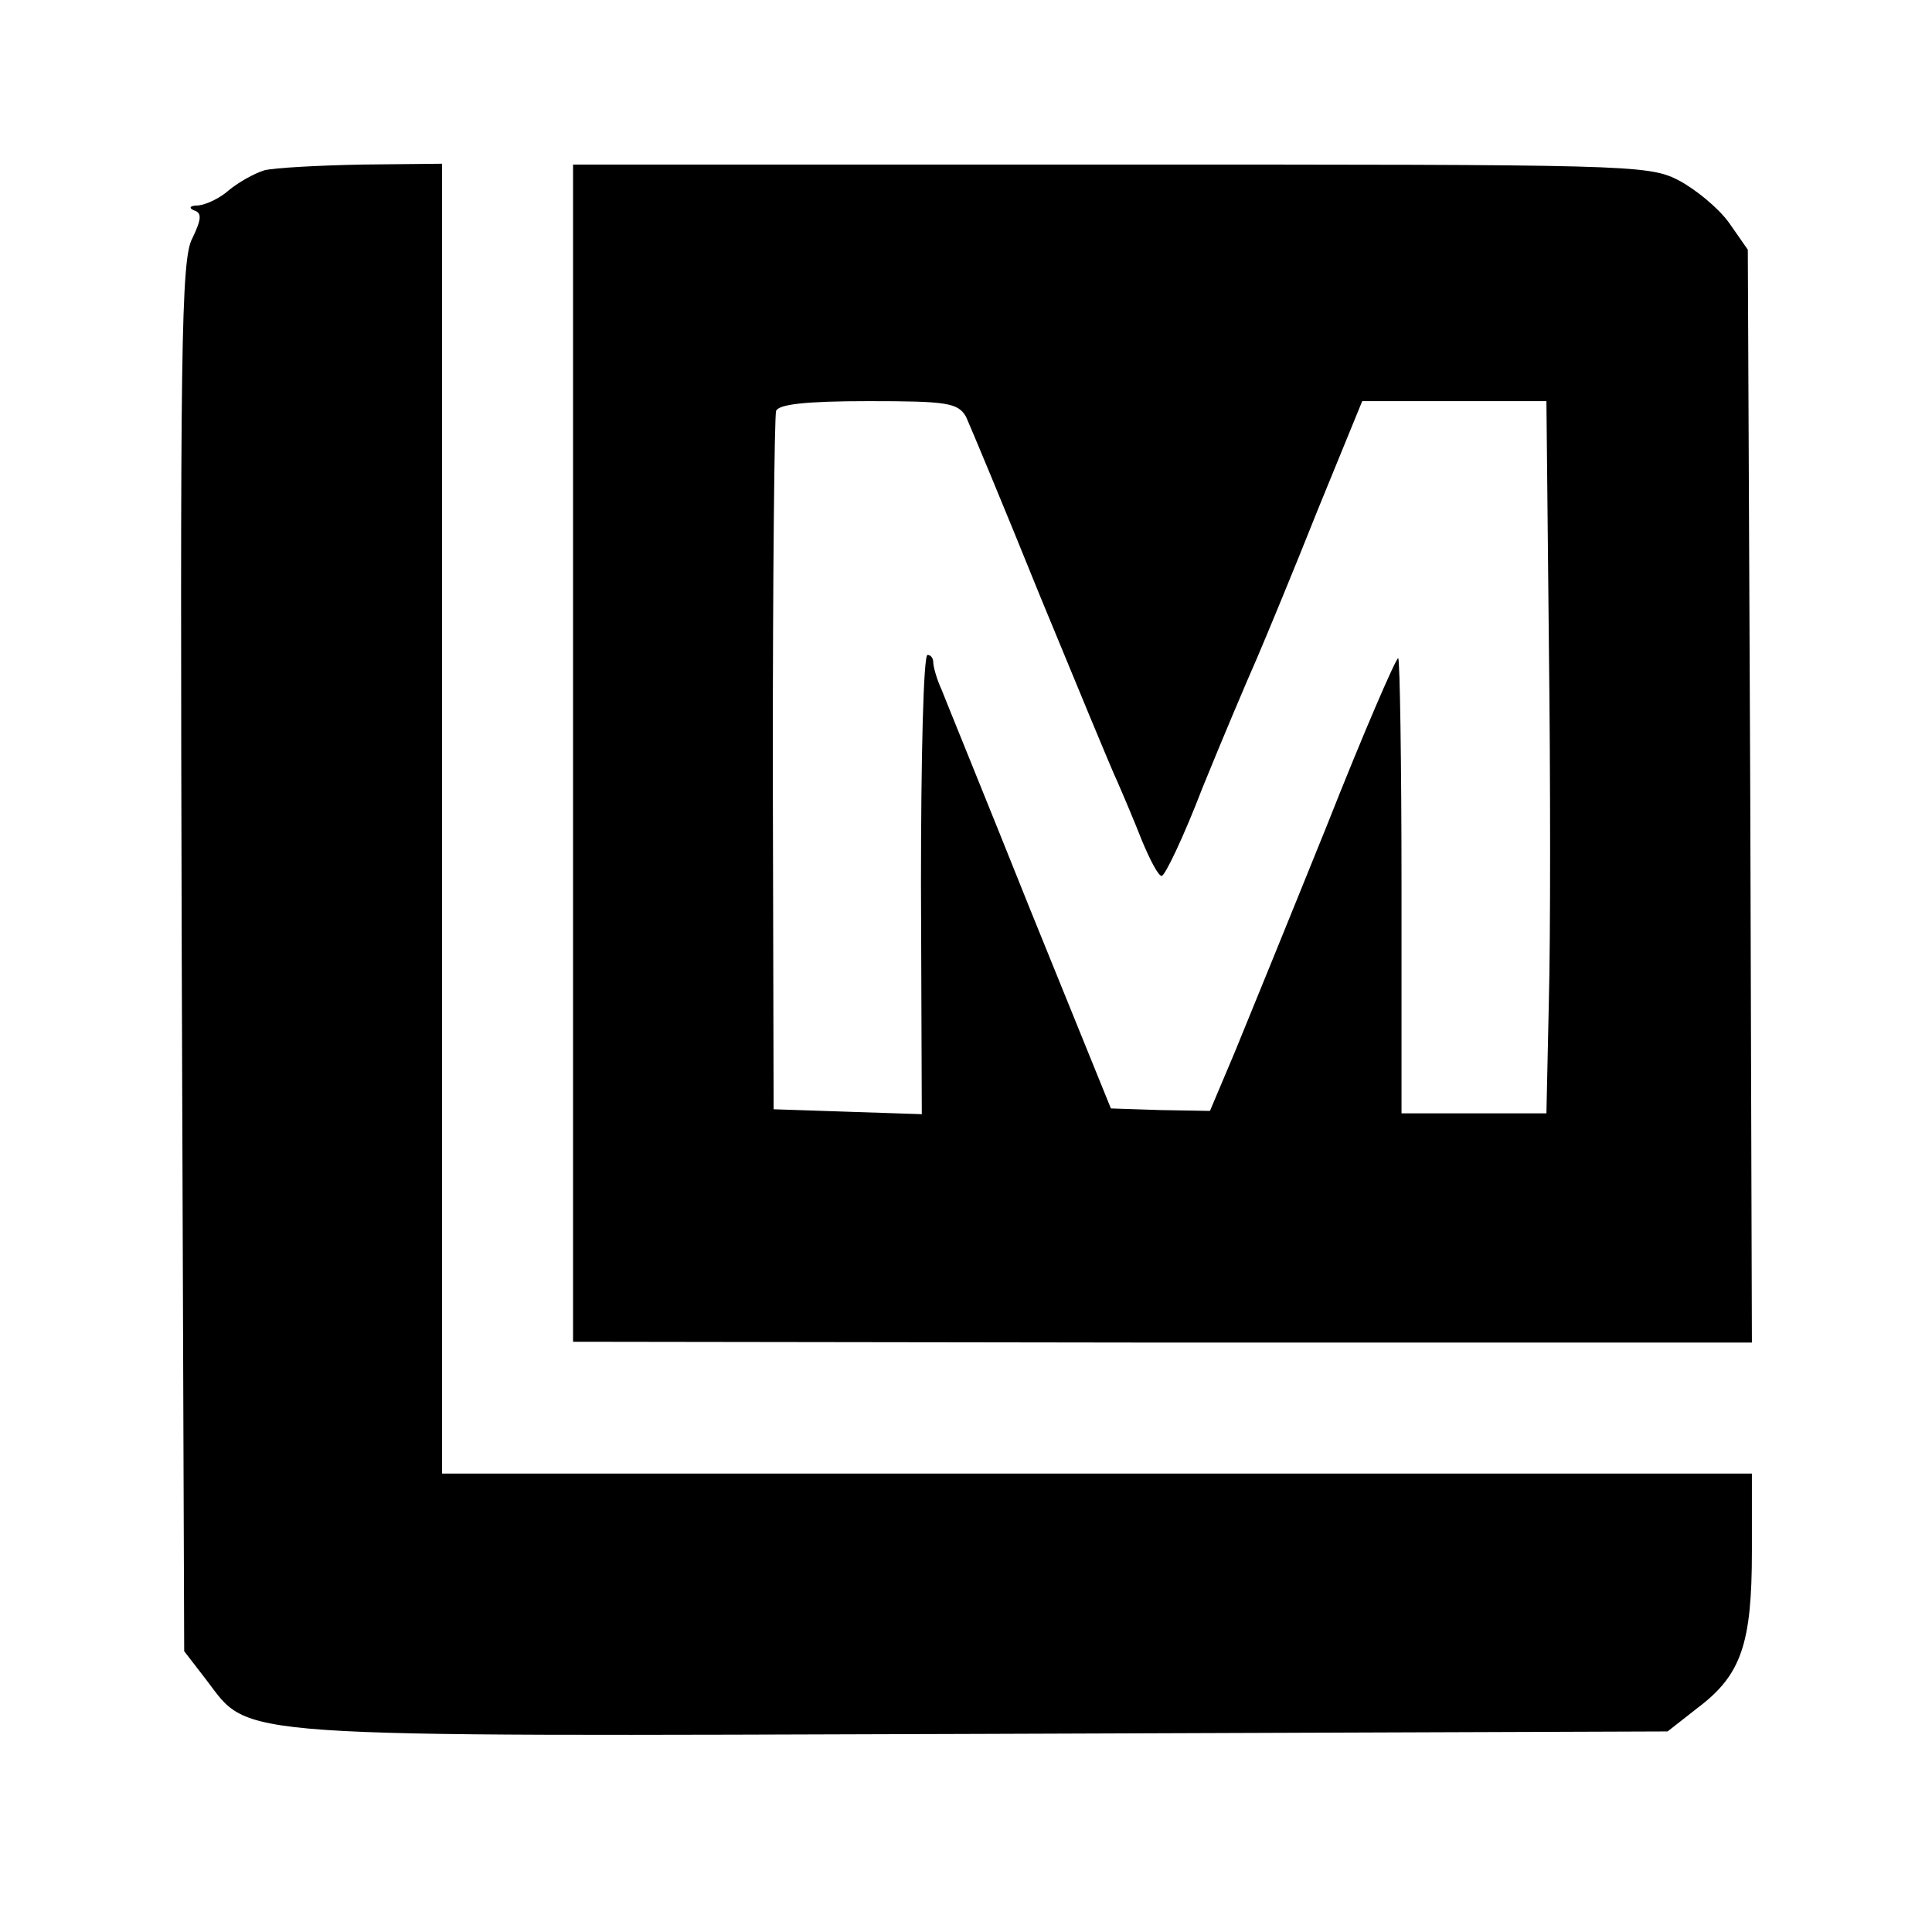
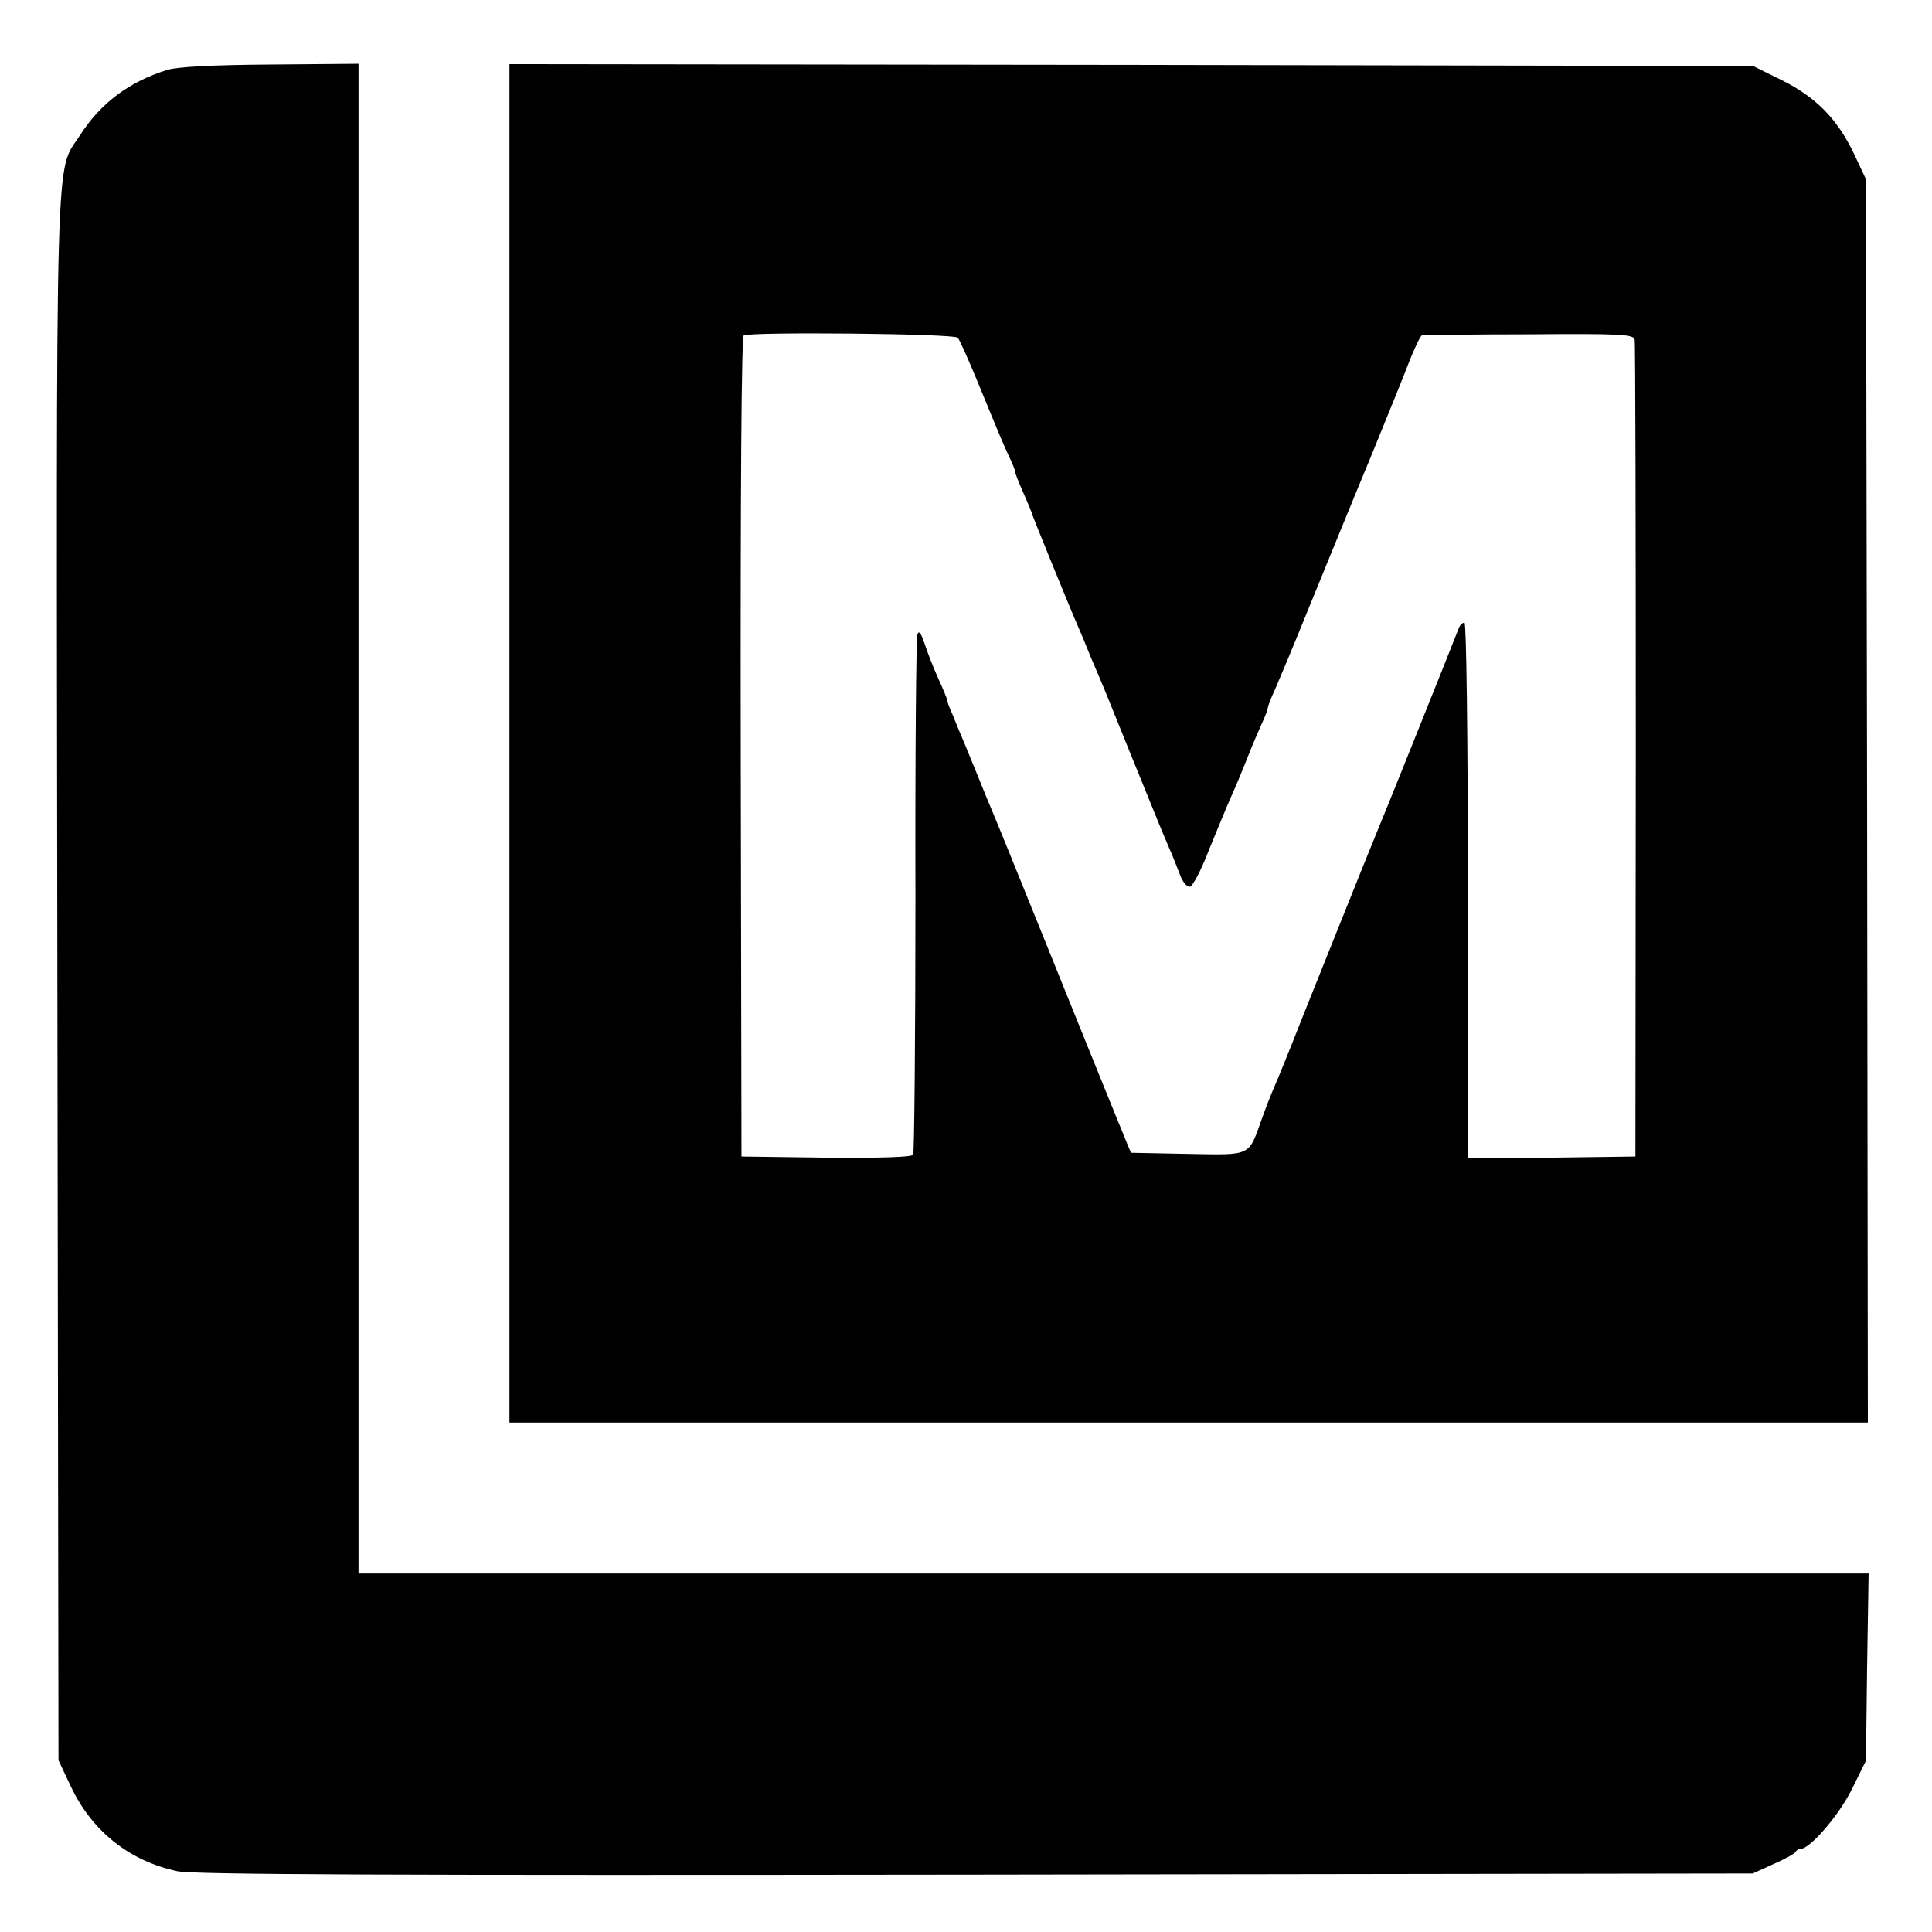
- <svg xmlns="http://www.w3.org/2000/svg" version="1.0" width="236pt" height="236pt" viewBox="0 0 236 236" preserveAspectRatio="xMidYMid meet">
-   <g transform="translate(0,236) scale(0.1,-0.1)" fill="#000000" stroke="none">
-     <path d="M323 2152 c-13 -4 -32 -15 -43 -24 -11 -10 -28 -18 -38 -19 -10 0 -12 -3 -5 -6 10 -3 9 -11 -2 -34 -14 -25 -15 -137 -13 -877 l3 -849 27 -35 c55 -72 16 -69 949 -66 l836 3 37 29 c53 40 66 78 66 191 l0 95 -800 0 -800 0 0 800 0 800 -97 -1 c-54 -1 -108 -4 -120 -7z" />
-     <path d="M700 1440 l0 -719 720 -1 720 0 -2 667 -3 668 -23 33 c-13 18 -41 41 -62 52 -37 19 -64 19 -694 19 l-656 0 0 -719z m480 411 c5 -11 46 -109 90 -218 45 -109 87 -211 95 -228 7 -16 21 -49 30 -72 10 -24 20 -43 24 -43 4 0 27 48 50 108 24 59 54 130 66 157 12 28 46 110 75 183 l54 132 113 0 112 0 3 -297 c2 -164 2 -360 0 -435 l-3 -138 -88 0 -89 0 0 276 c0 152 -2 277 -4 280 -2 2 -42 -90 -87 -204 -46 -114 -97 -239 -113 -278 l-30 -71 -60 1 -61 2 -99 244 c-54 135 -103 255 -108 268 -6 13 -10 28 -10 33 0 5 -3 9 -7 9 -5 0 -8 -126 -8 -280 l1 -281 -91 3 -90 3 -1 420 c0 231 2 426 4 433 3 8 35 12 113 12 96 0 109 -2 119 -19z" />
+ <svg xmlns="http://www.w3.org/2000/svg" version="1.0" width="512pt" height="512pt" viewBox="0 0 512 512" preserveAspectRatio="xMidYMid meet">
+   <g transform="translate(0,512) scale(0.1,-0.1)" fill="#000000" stroke="none">
+     <path d="M444 4935 c-101 -31 -177 -88 -231 -172 -68 -106 -64 47 -61 -2239 l3 -2069 33 -70 c56 -118 155 -197 282 -224 41 -9 562 -11 2115 -9 l2060 3 55 25 c30 13 57 28 58 32 2 4 8 8 13 8 26 0 103 90 137 159 l37 75 3 248 4 248 -2001 0 -2001 0 0 2000 0 2001 -232 -2 c-153 -1 -247 -6 -274 -14z" />
+     <path d="M1350 3150 l0 -1800 1800 0 1800 0 -2 1648 -3 1647 -32 68 c-44 92 -101 150 -192 195 l-75 37 -1648 3 -1648 2 0 -1800z m1188 1075 c5 -5 28 -57 52 -115 57 -139 70 -170 86 -204 8 -16 14 -32 14 -36 0 -4 10 -29 22 -56 12 -27 23 -53 24 -59 3 -9 97 -241 123 -300 5 -11 19 -45 31 -75 13 -30 29 -68 36 -85 7 -16 41 -102 77 -190 66 -163 80 -197 103 -250 7 -17 17 -43 23 -58 6 -15 16 -27 24 -27 7 0 30 43 51 98 22 53 47 115 57 137 10 22 30 69 44 105 14 36 33 79 41 97 8 17 14 34 14 38 0 3 8 25 19 48 10 23 53 125 94 227 42 102 112 275 158 385 45 110 93 228 106 263 14 34 28 63 31 63 4 1 132 3 284 3 243 2 277 0 280 -14 2 -8 3 -499 3 -1090 l-1 -1075 -222 -3 -222 -2 0 710 c0 410 -4 710 -9 710 -5 0 -11 -6 -14 -12 -26 -67 -211 -528 -218 -543 -8 -19 -40 -98 -189 -470 -39 -99 -77 -193 -85 -210 -7 -16 -21 -52 -31 -80 -36 -101 -26 -96 -197 -93 l-150 3 -47 115 c-26 63 -104 257 -174 430 -70 173 -131 324 -136 335 -8 19 -32 77 -82 200 -12 28 -27 64 -34 82 -8 17 -14 34 -14 38 0 3 -11 30 -24 58 -13 29 -29 70 -36 92 -10 29 -15 35 -19 23 -3 -10 -6 -321 -5 -693 0 -371 -3 -680 -6 -685 -4 -7 -86 -9 -231 -8 l-224 3 -2 1085 c-1 687 2 1087 8 1091 17 10 557 5 567 -6z" />
  </g>
</svg>
